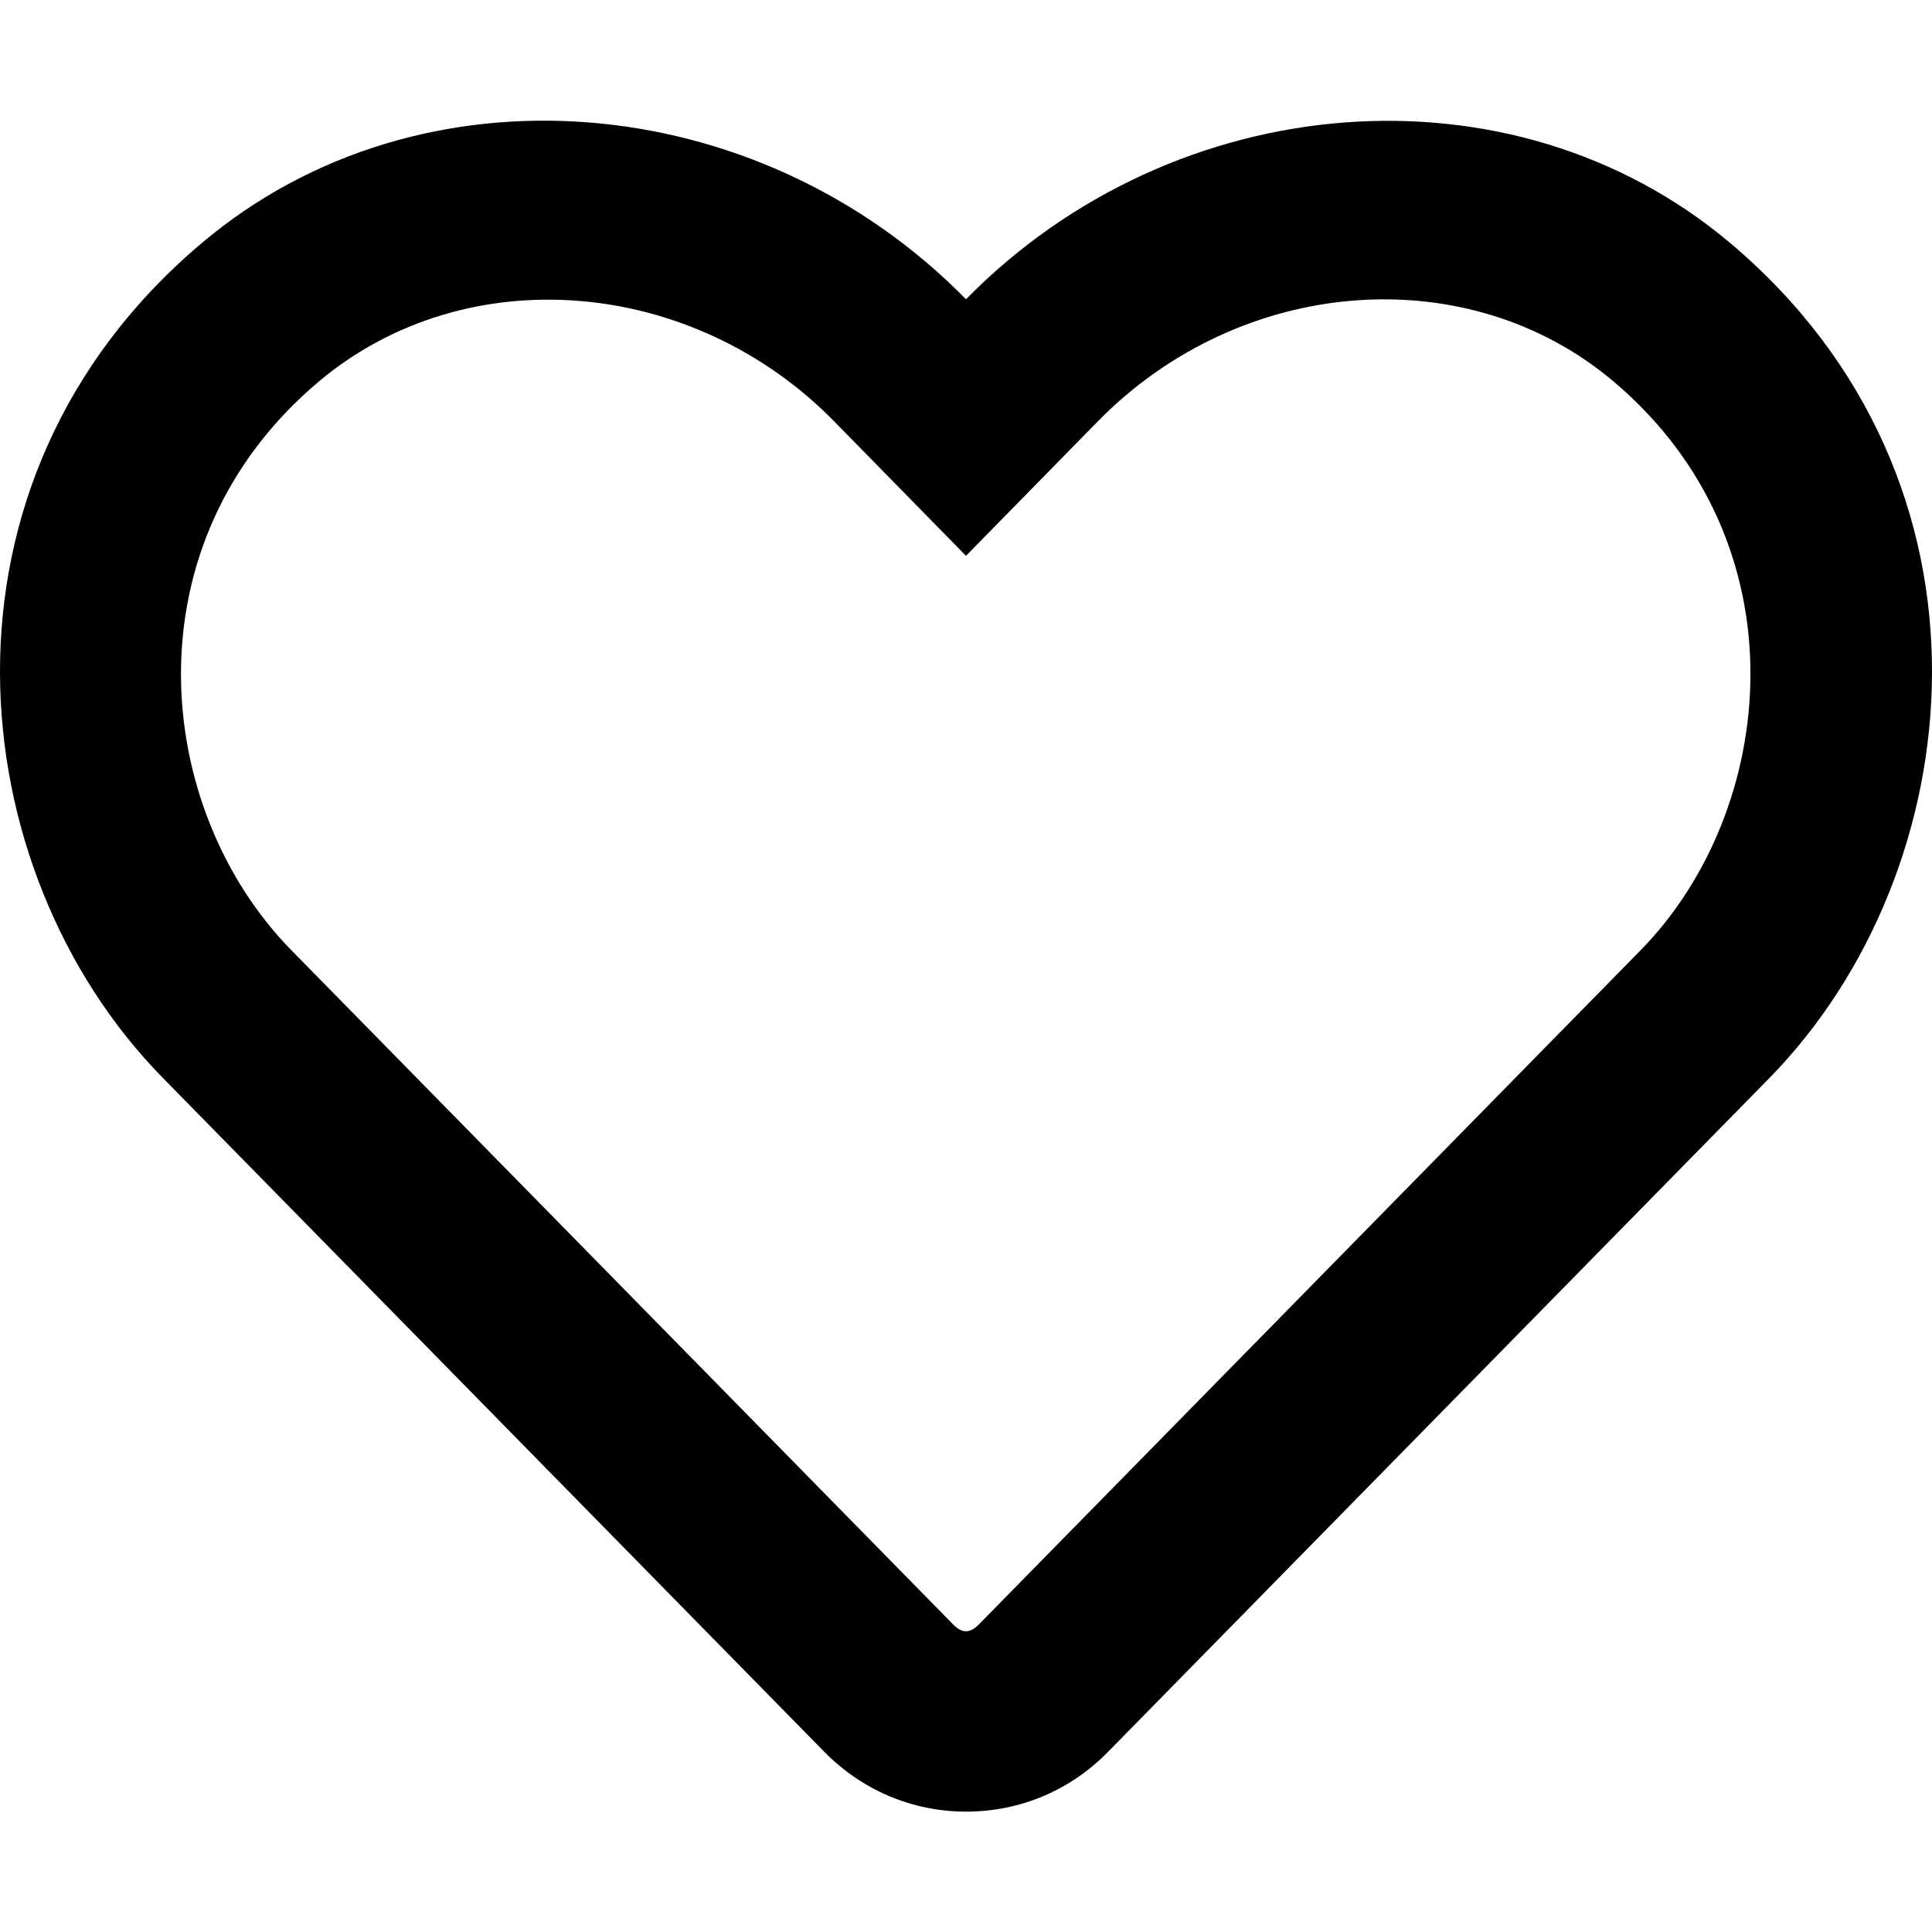
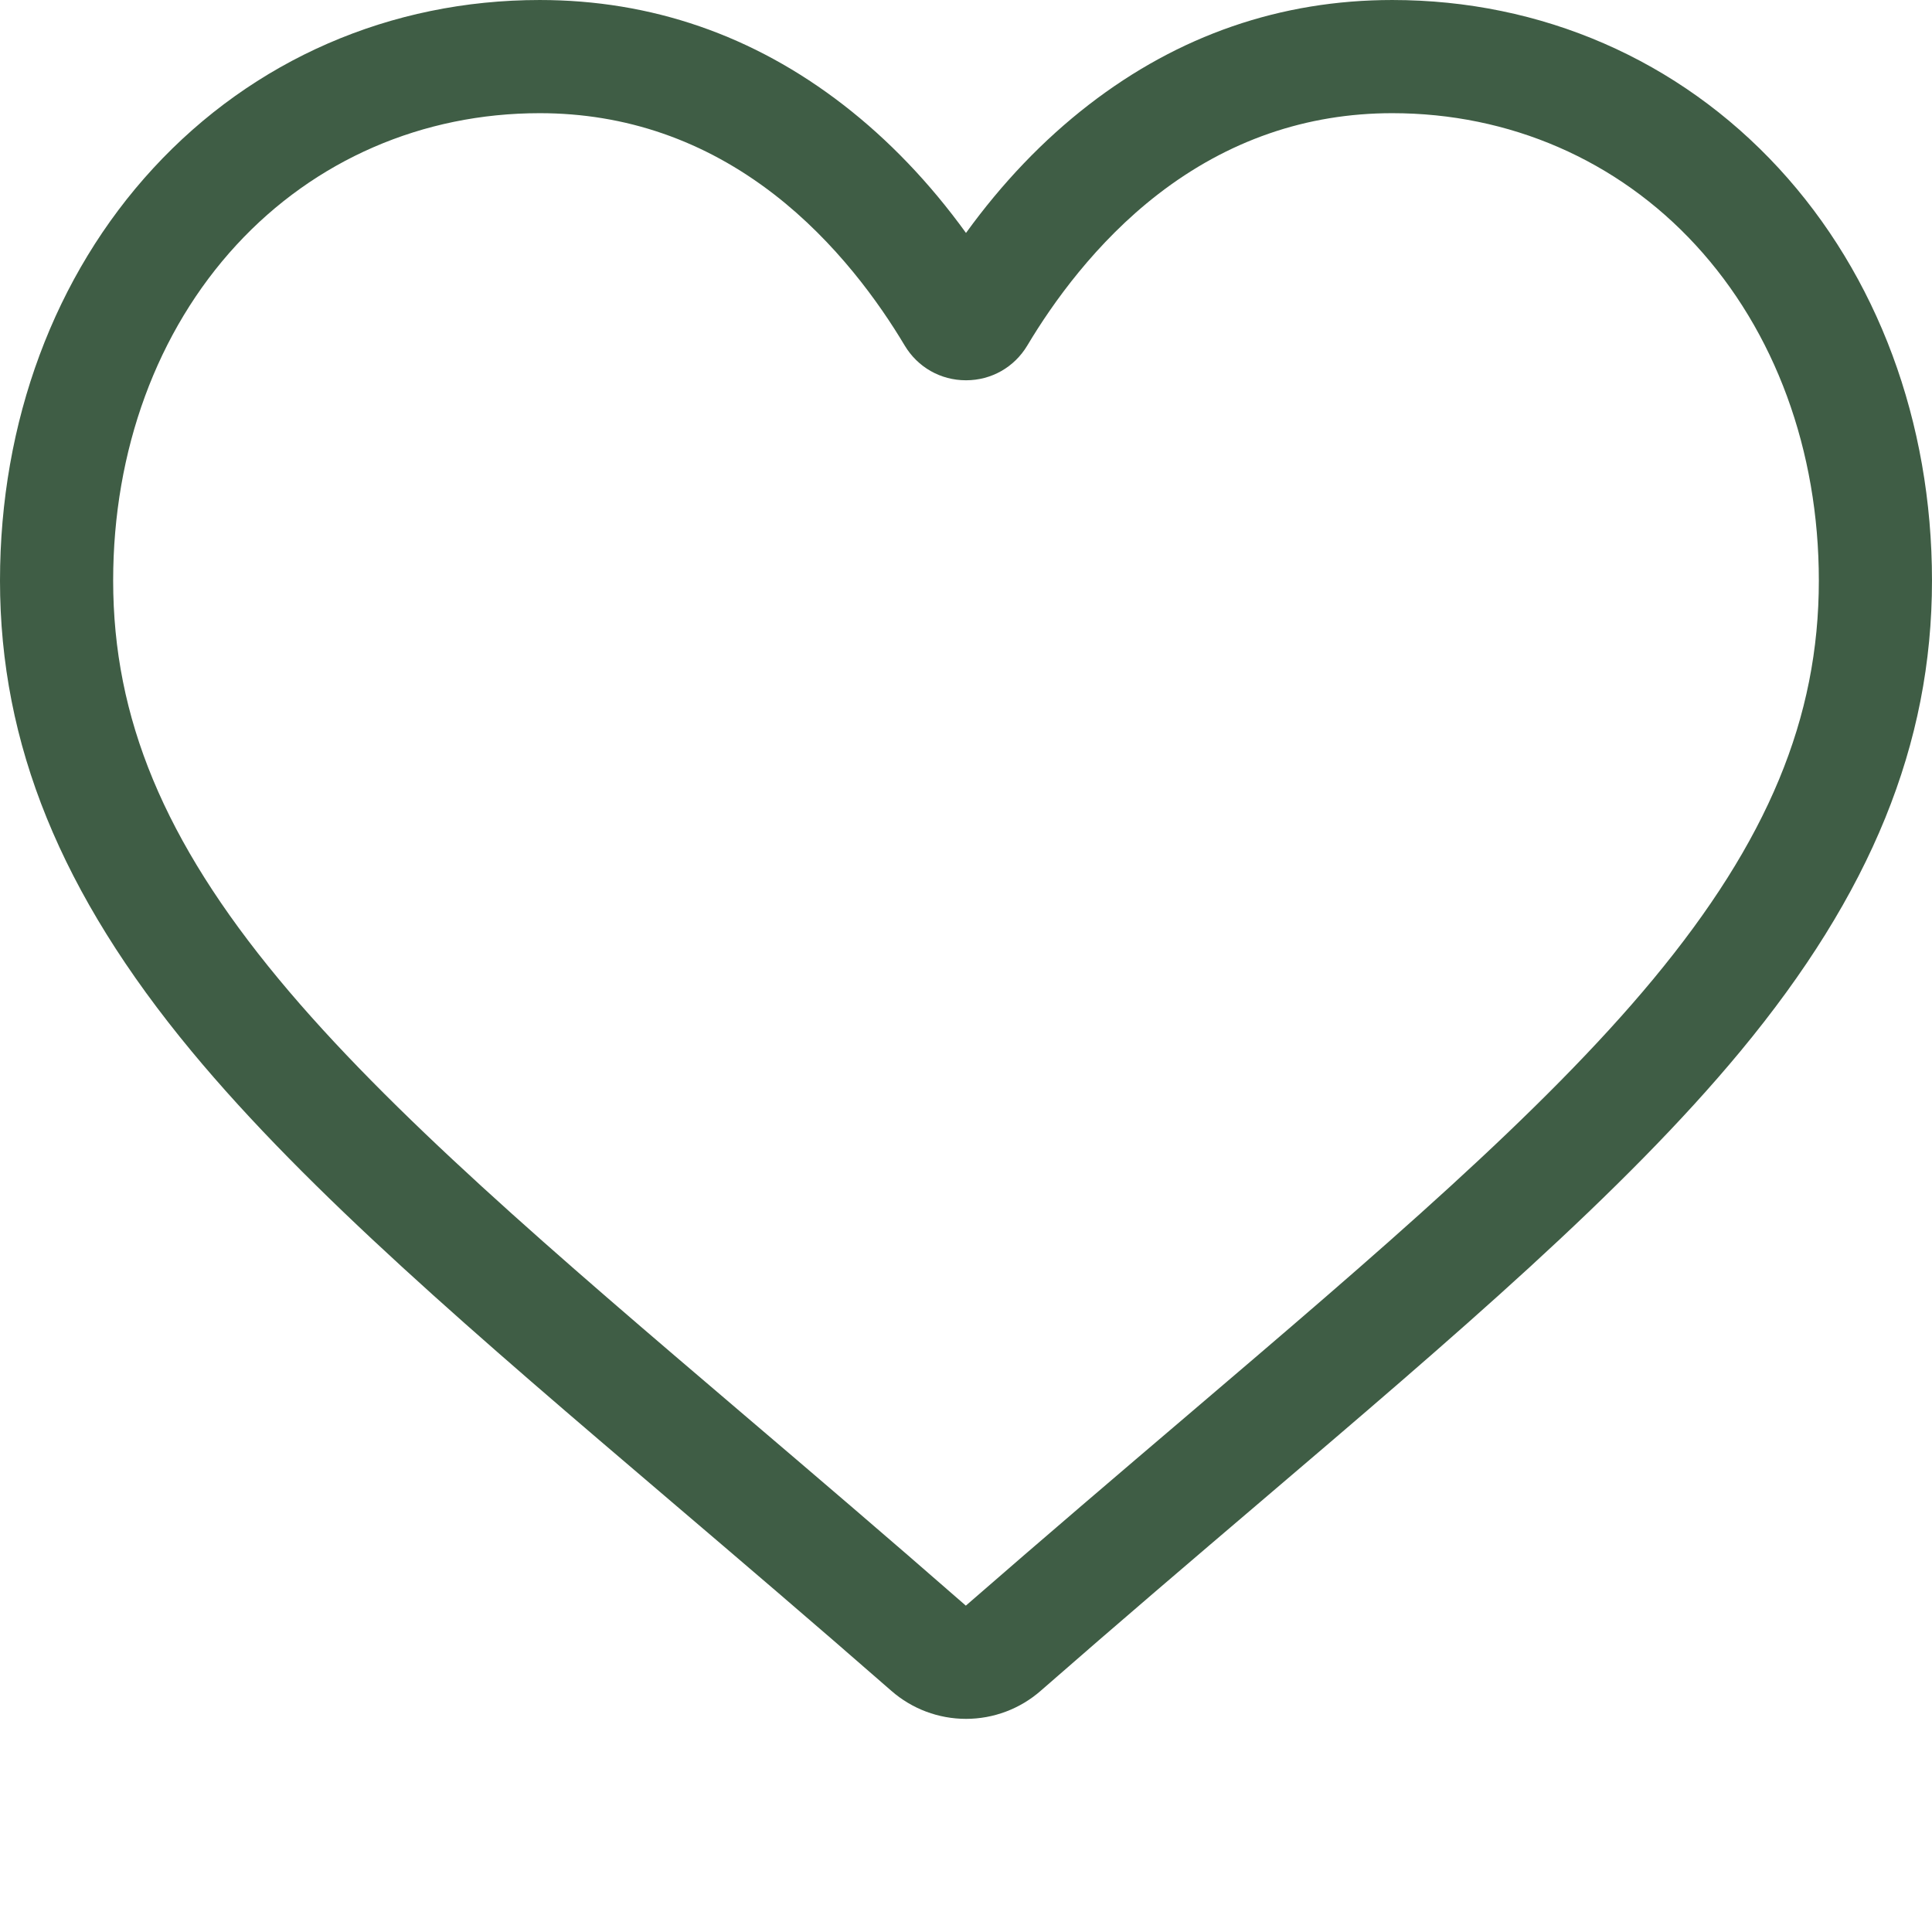
- <svg xmlns="http://www.w3.org/2000/svg" aria-hidden="true" focusable="false" data-prefix="far" data-icon="heart" class="svg-inline--fa fa-heart fa-w-16" role="img" viewBox="0 0 512 512">
-   <path fill="currentColor" d="M458.4 64.3C400.6 15.7 311.3 23 256 79.3 200.7 23 111.4 15.6 53.6 64.3-21.6 127.6-10.6 230.8 43 285.5l175.4 178.7c10 10.2 23.4 15.9 37.6 15.9 14.3 0 27.6-5.6 37.6-15.8L469 285.6c53.5-54.7 64.7-157.9-10.6-221.3zm-23.6 187.5L259.4 430.5c-2.4 2.4-4.4 2.4-6.8 0L77.2 251.8c-36.5-37.2-43.9-107.6 7.3-150.7 38.9-32.7 98.9-27.8 136.5 10.5l35 35.7 35-35.7c37.8-38.5 97.8-43.2 136.5-10.6 51.1 43.1 43.5 113.9 7.3 150.8z" />
+ <svg xmlns="http://www.w3.org/2000/svg" version="1.1" width="512" height="512" x="0" y="0" viewBox="0 0 512.001 512" style="user-select: auto;" xml:space="preserve" class="">
+   <g style="user-select: auto;">
+     <path d="m256 455.516c-7.289 0-14.316-2.641-19.793-7.438-20.684-18.086-40.625-35.082-58.219-50.074l-.09-.078c-51.582-43.957-96.125-81.918-127.117-119.312-34.645-41.805-50.781-81.441-50.781-124.742 0-42.07 14.426-80.883 40.617-109.293 26.504-28.746 62.871-44.578 102.414-44.578 29.555 0 56.621 9.344 80.445 27.77 12.023 9.301 22.922 20.684 32.523 33.961 9.605-13.277 20.5-24.66 32.527-33.961 23.824-18.426 50.891-27.77 80.445-27.77 39.539 0 75.91 15.832 102.414 44.578 26.191 28.41 40.613 67.223 40.613 109.293 0 43.301-16.133 82.938-50.777 124.738-30.992 37.398-75.531 75.355-127.105 119.309-17.625 15.016-37.598 32.039-58.328 50.168-5.473 4.789-12.504 7.43-19.789 7.43zm-112.969-425.523c-31.066 0-59.605 12.398-80.367 34.914-21.07 22.855-32.676 54.449-32.676 88.965 0 36.418 13.535 68.988 43.883 105.605 29.332 35.395 72.961 72.574 123.477 115.625l.094.078c17.66 15.051 37.68 32.113 58.516 50.332 20.961-18.254 41.012-35.344 58.707-50.418 50.512-43.051 94.137-80.223 123.469-115.617 30.344-36.617 43.879-69.188 43.879-105.605 0-34.516-11.605-66.109-32.676-88.965-20.758-22.516-49.301-34.914-80.363-34.914-22.758 0-43.652 7.234-62.102 21.5-16.441 12.719-27.895 28.797-34.609 40.047-3.453 5.785-9.531 9.238-16.262 9.238s-12.809-3.453-16.262-9.238c-6.711-11.25-18.164-27.328-34.609-40.047-18.449-14.266-39.344-21.5-62.098-21.5zm0 0" fill="#3f5d45" data-original="#000000" style="user-select: auto;" />
+   </g>
</svg>
